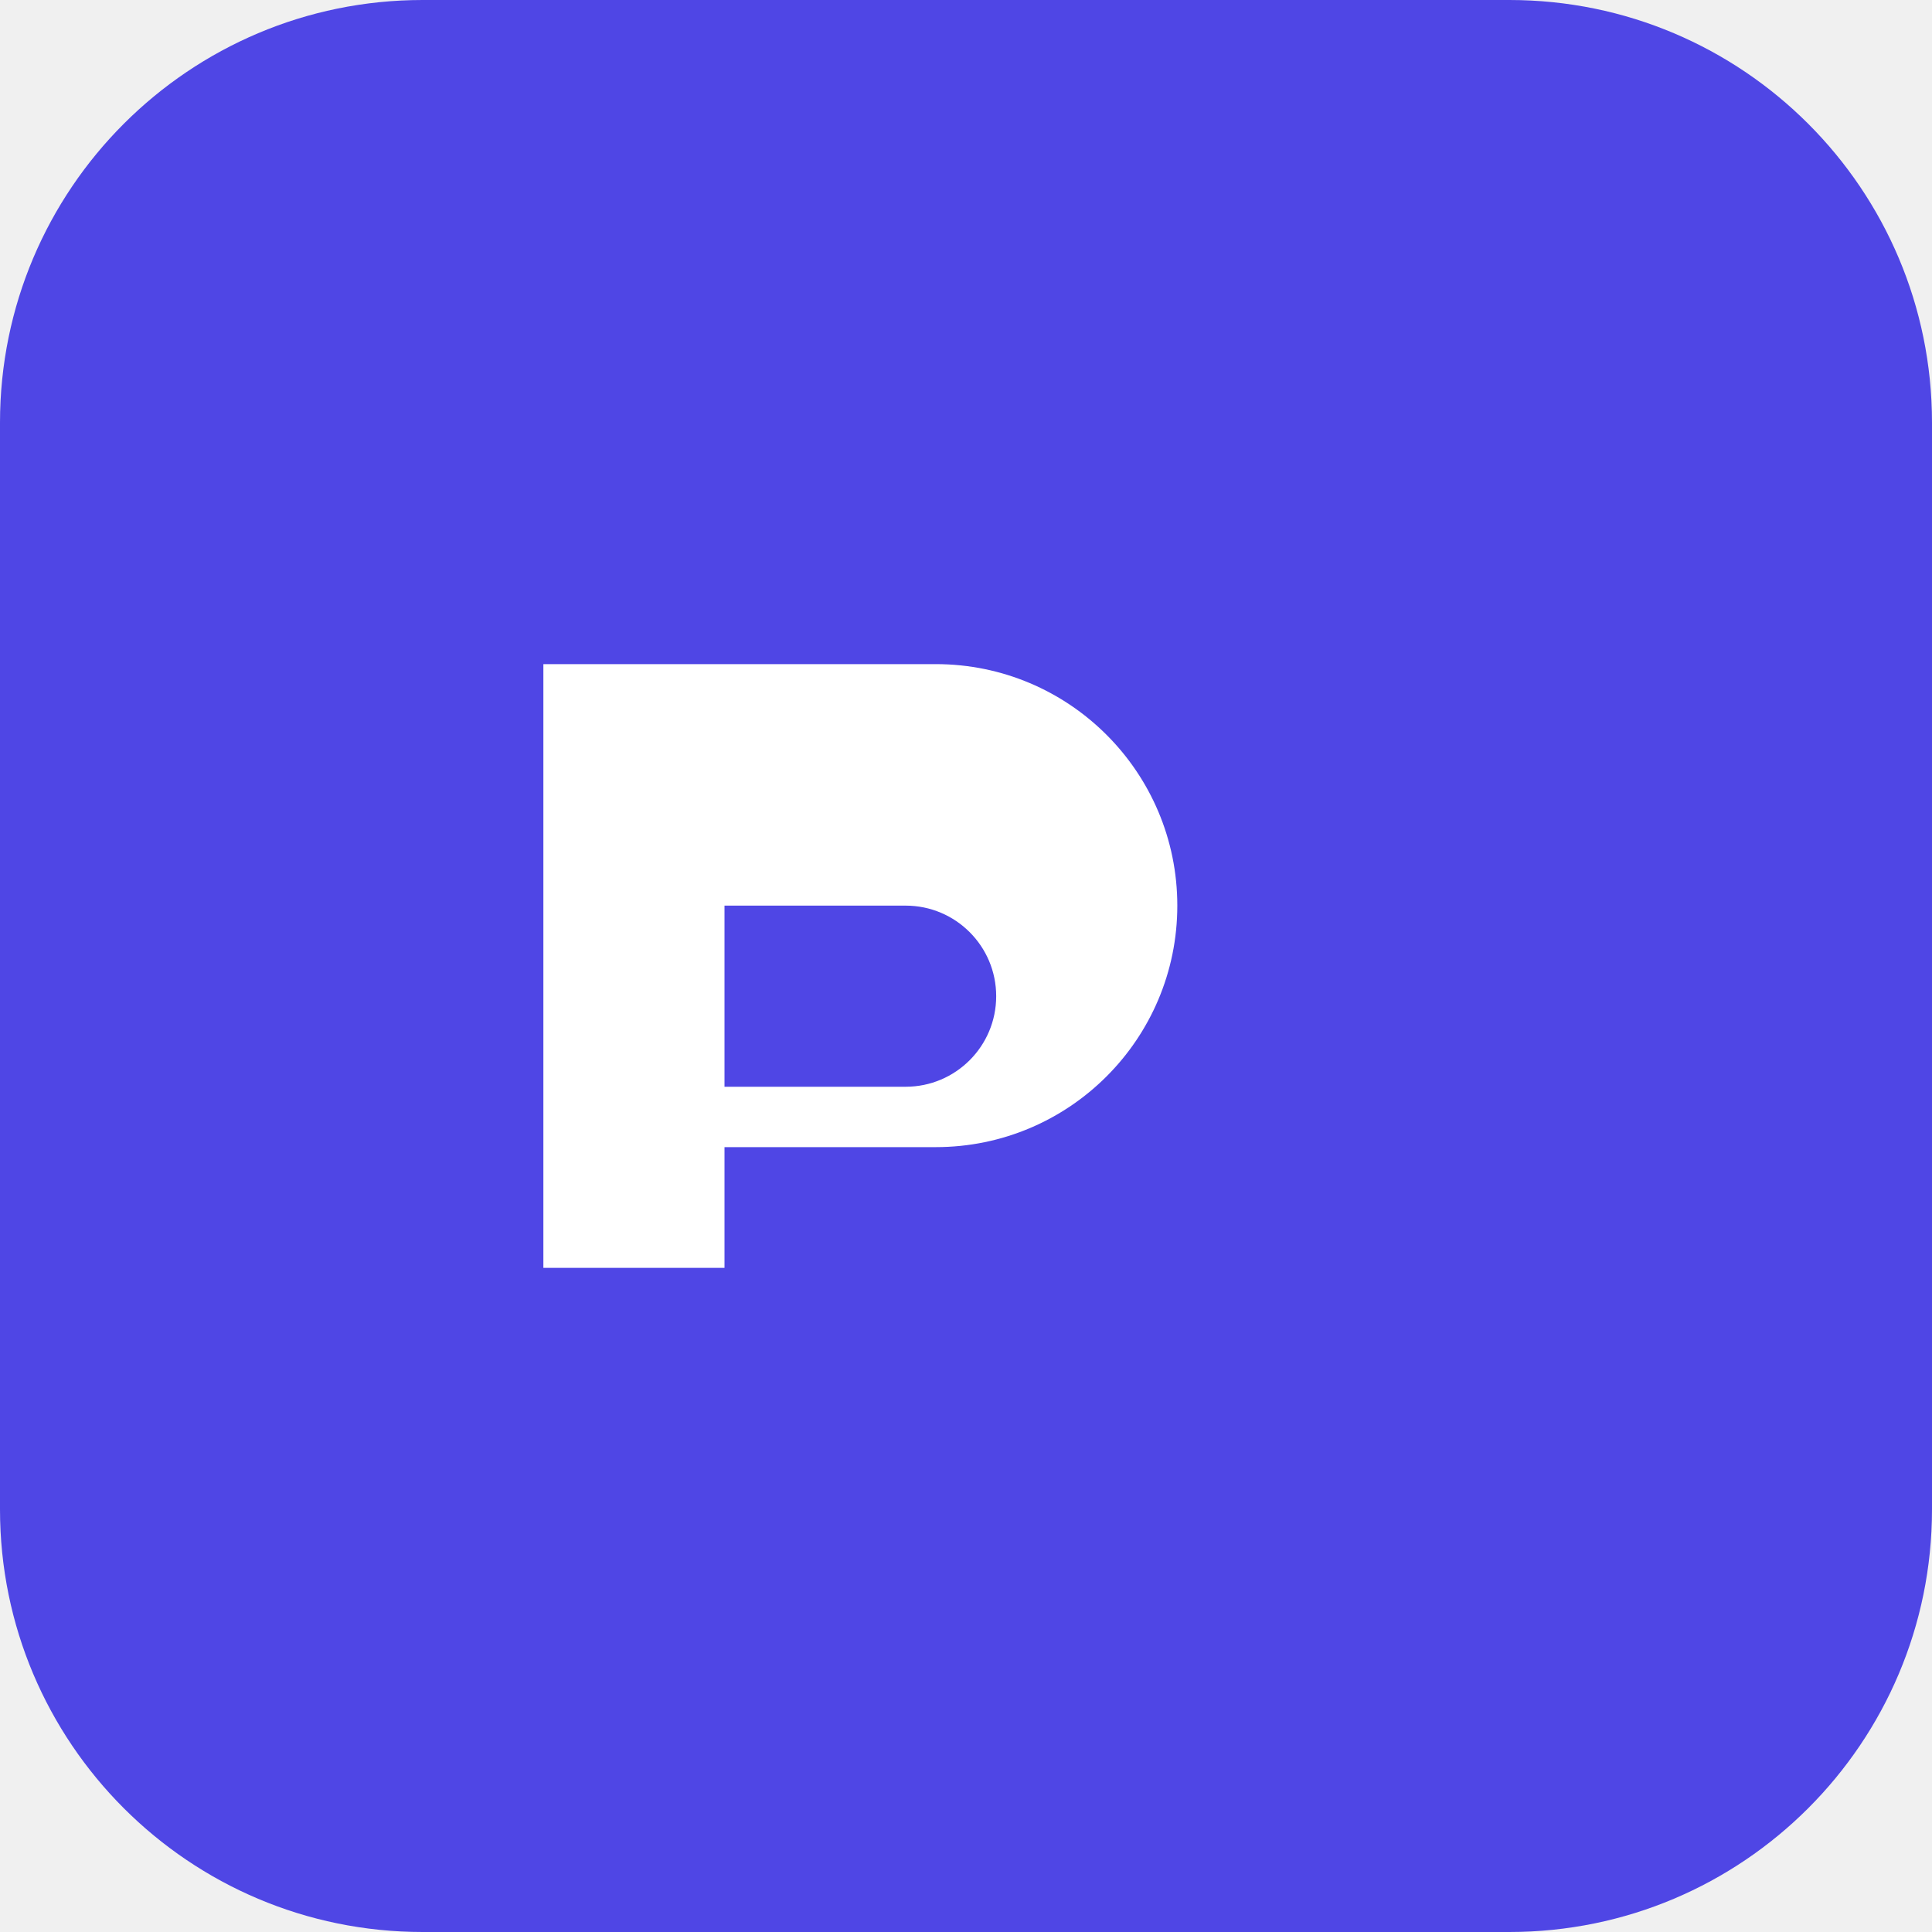
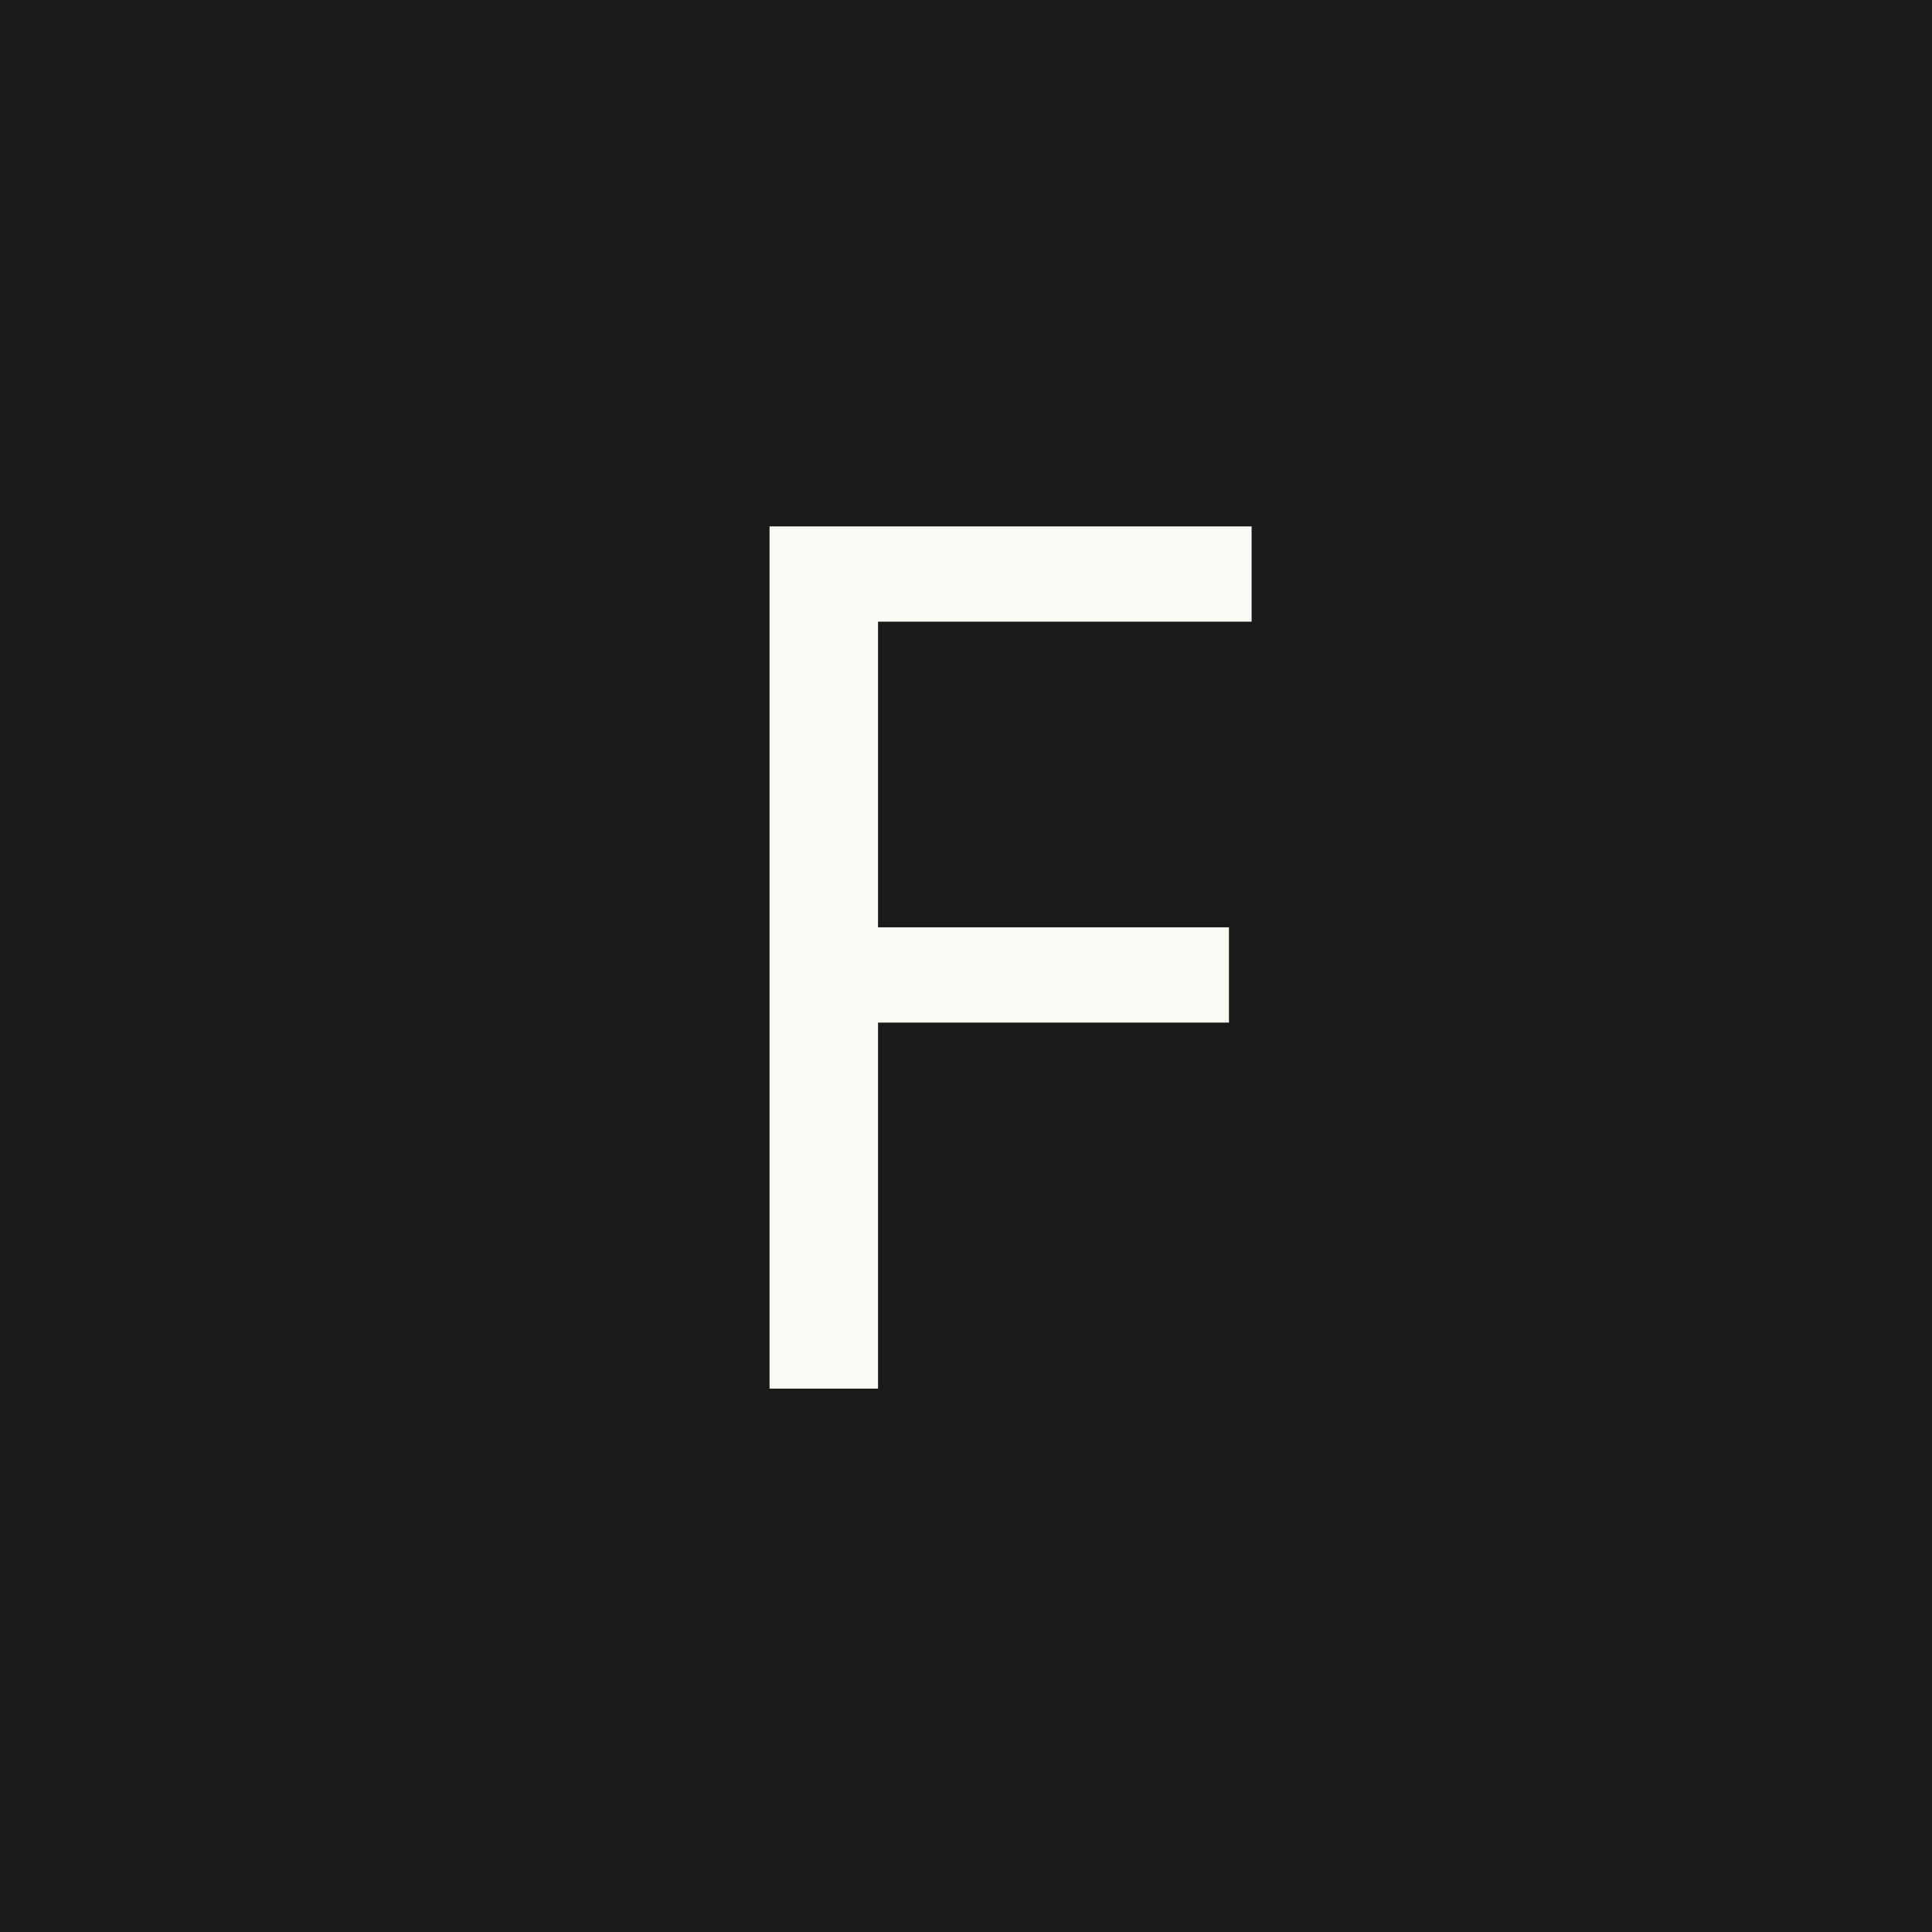
<svg xmlns="http://www.w3.org/2000/svg" viewBox="0 0 32 32">
-   <rect width="32" height="32" rx="7" fill="#4f46e5" />
-   <path d="M9 21V11h6.5a4 4 0 0 1 0 8H12v2zm3-3h3a1.5 1.5 0 0 0 0-3h-3z" fill="#fff" />
+   <rect width="32" height="32" fill="#1A1A1A" />
+   <text x="16" y="23" text-anchor="middle" fill="#FAFAF5" font-family="system-ui, sans-serif" font-size="20" font-weight="400">F</text>
</svg>
